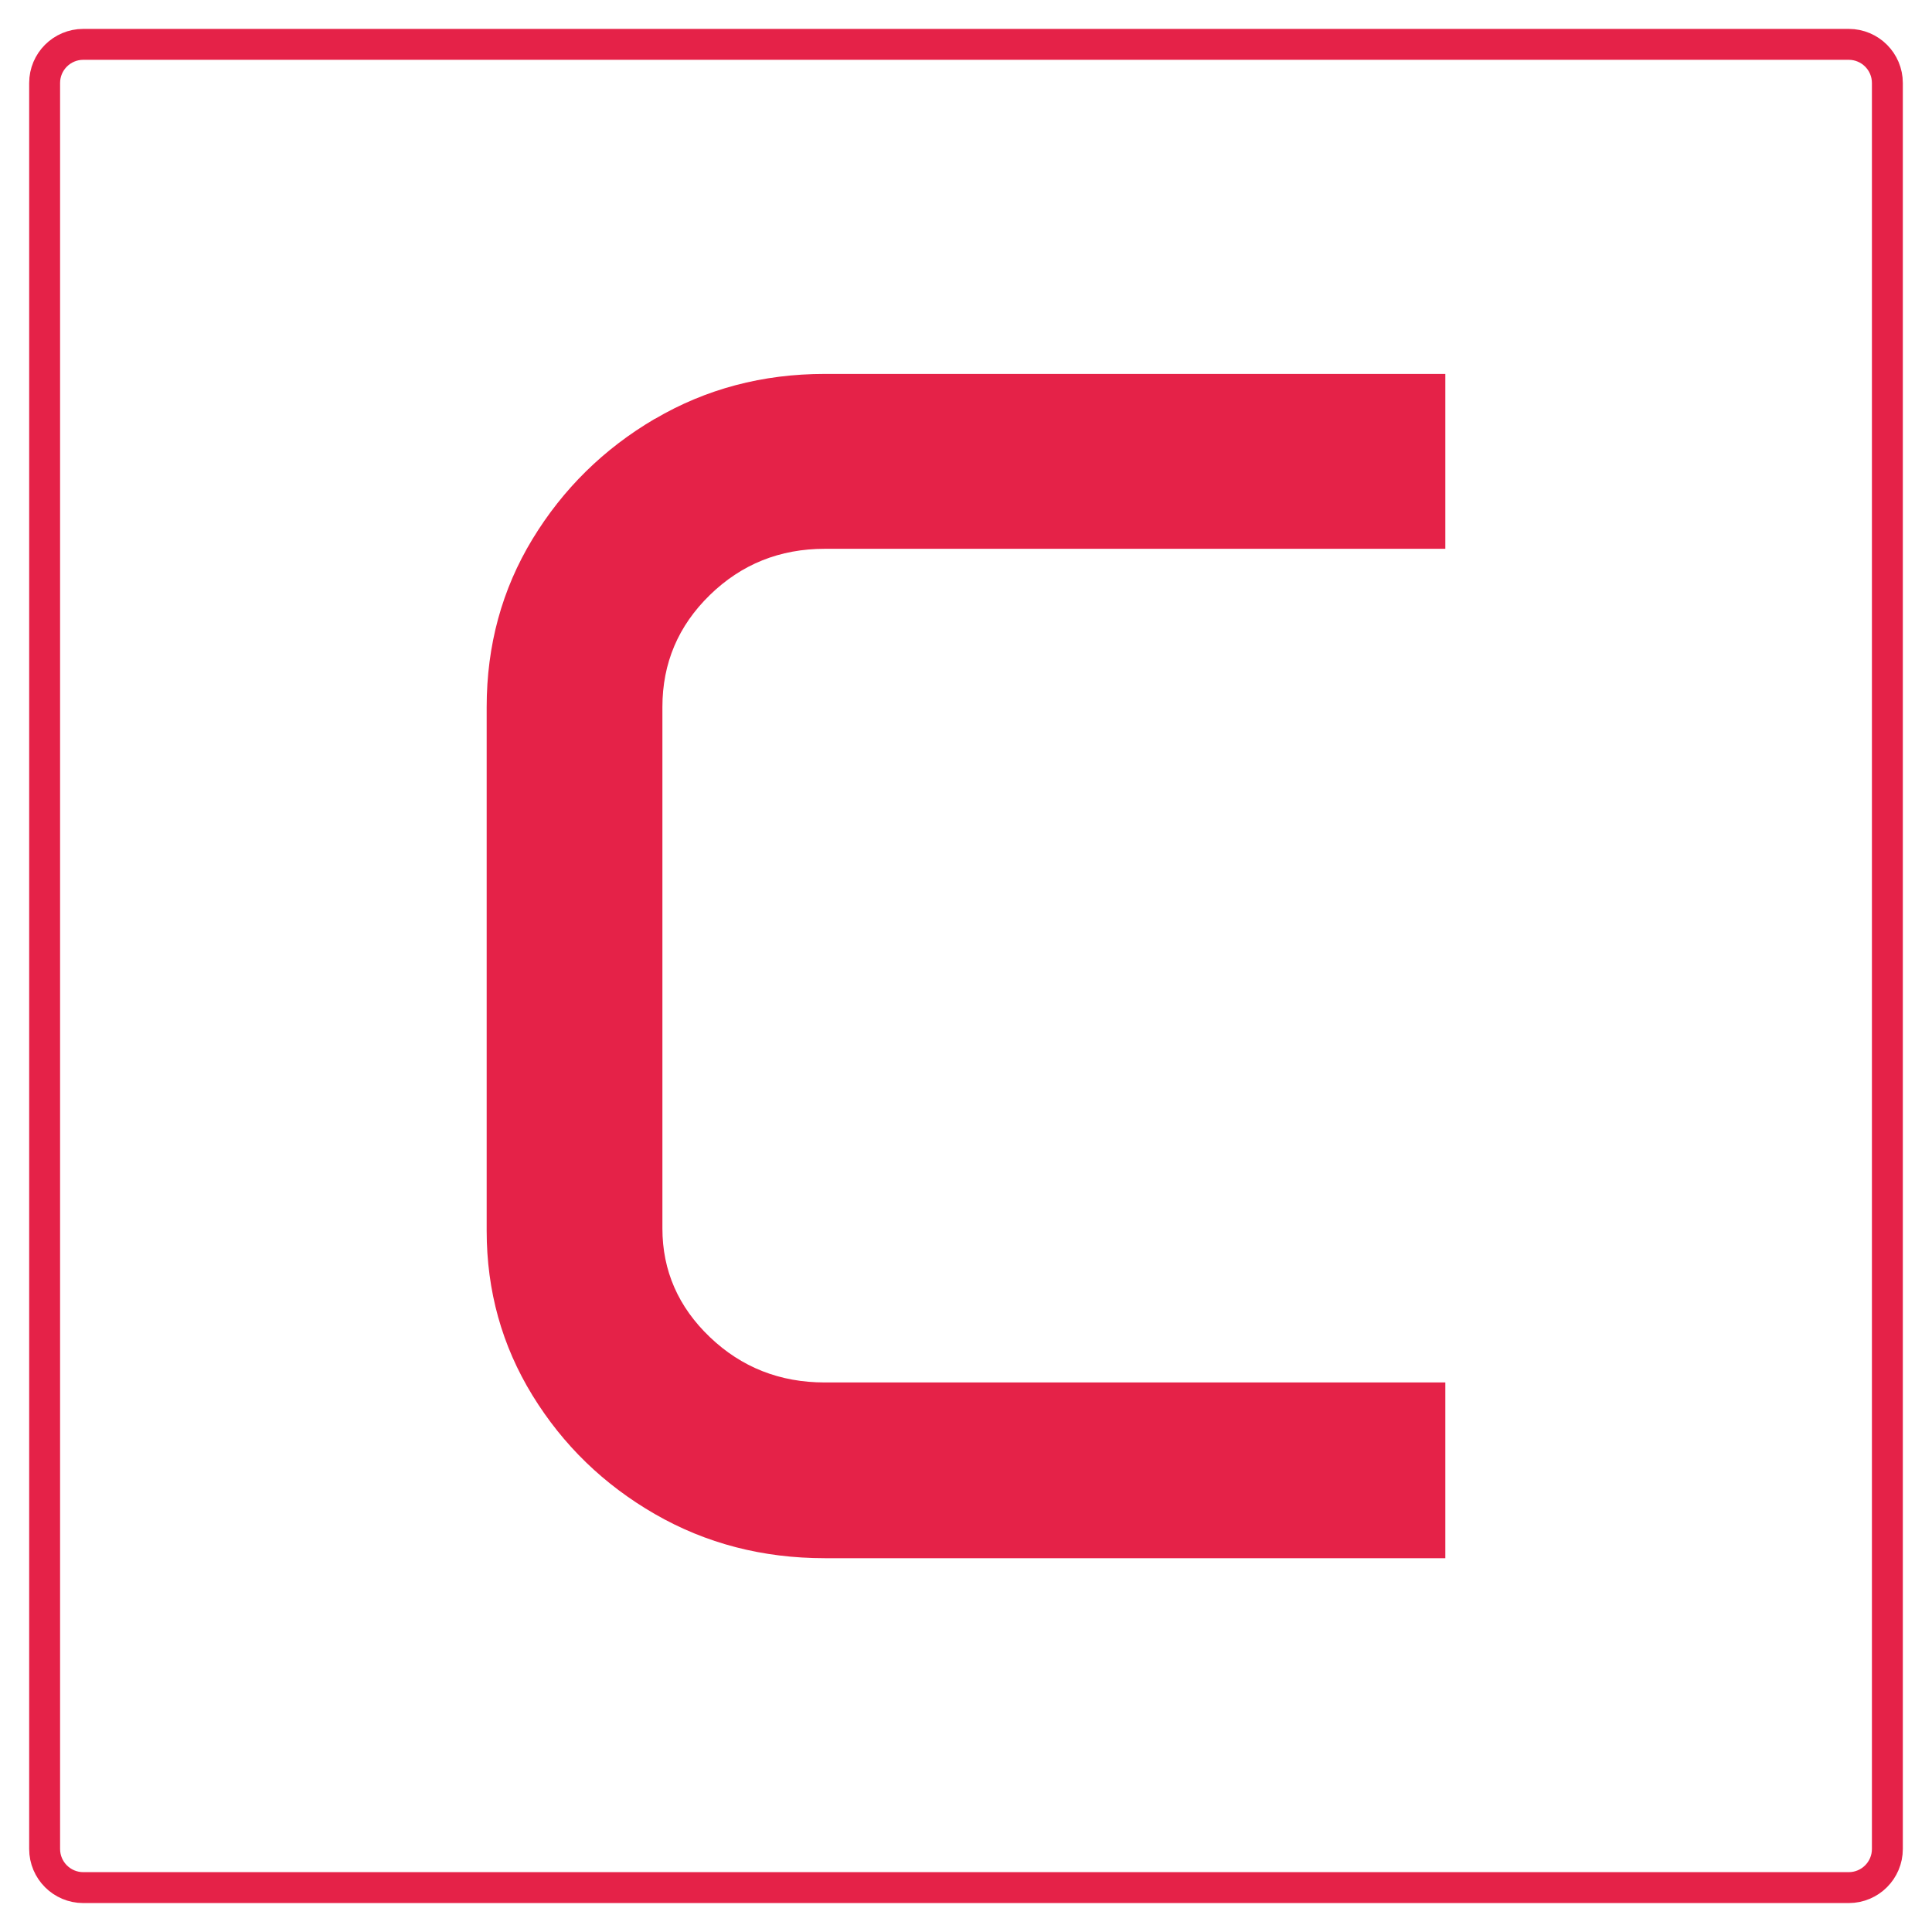
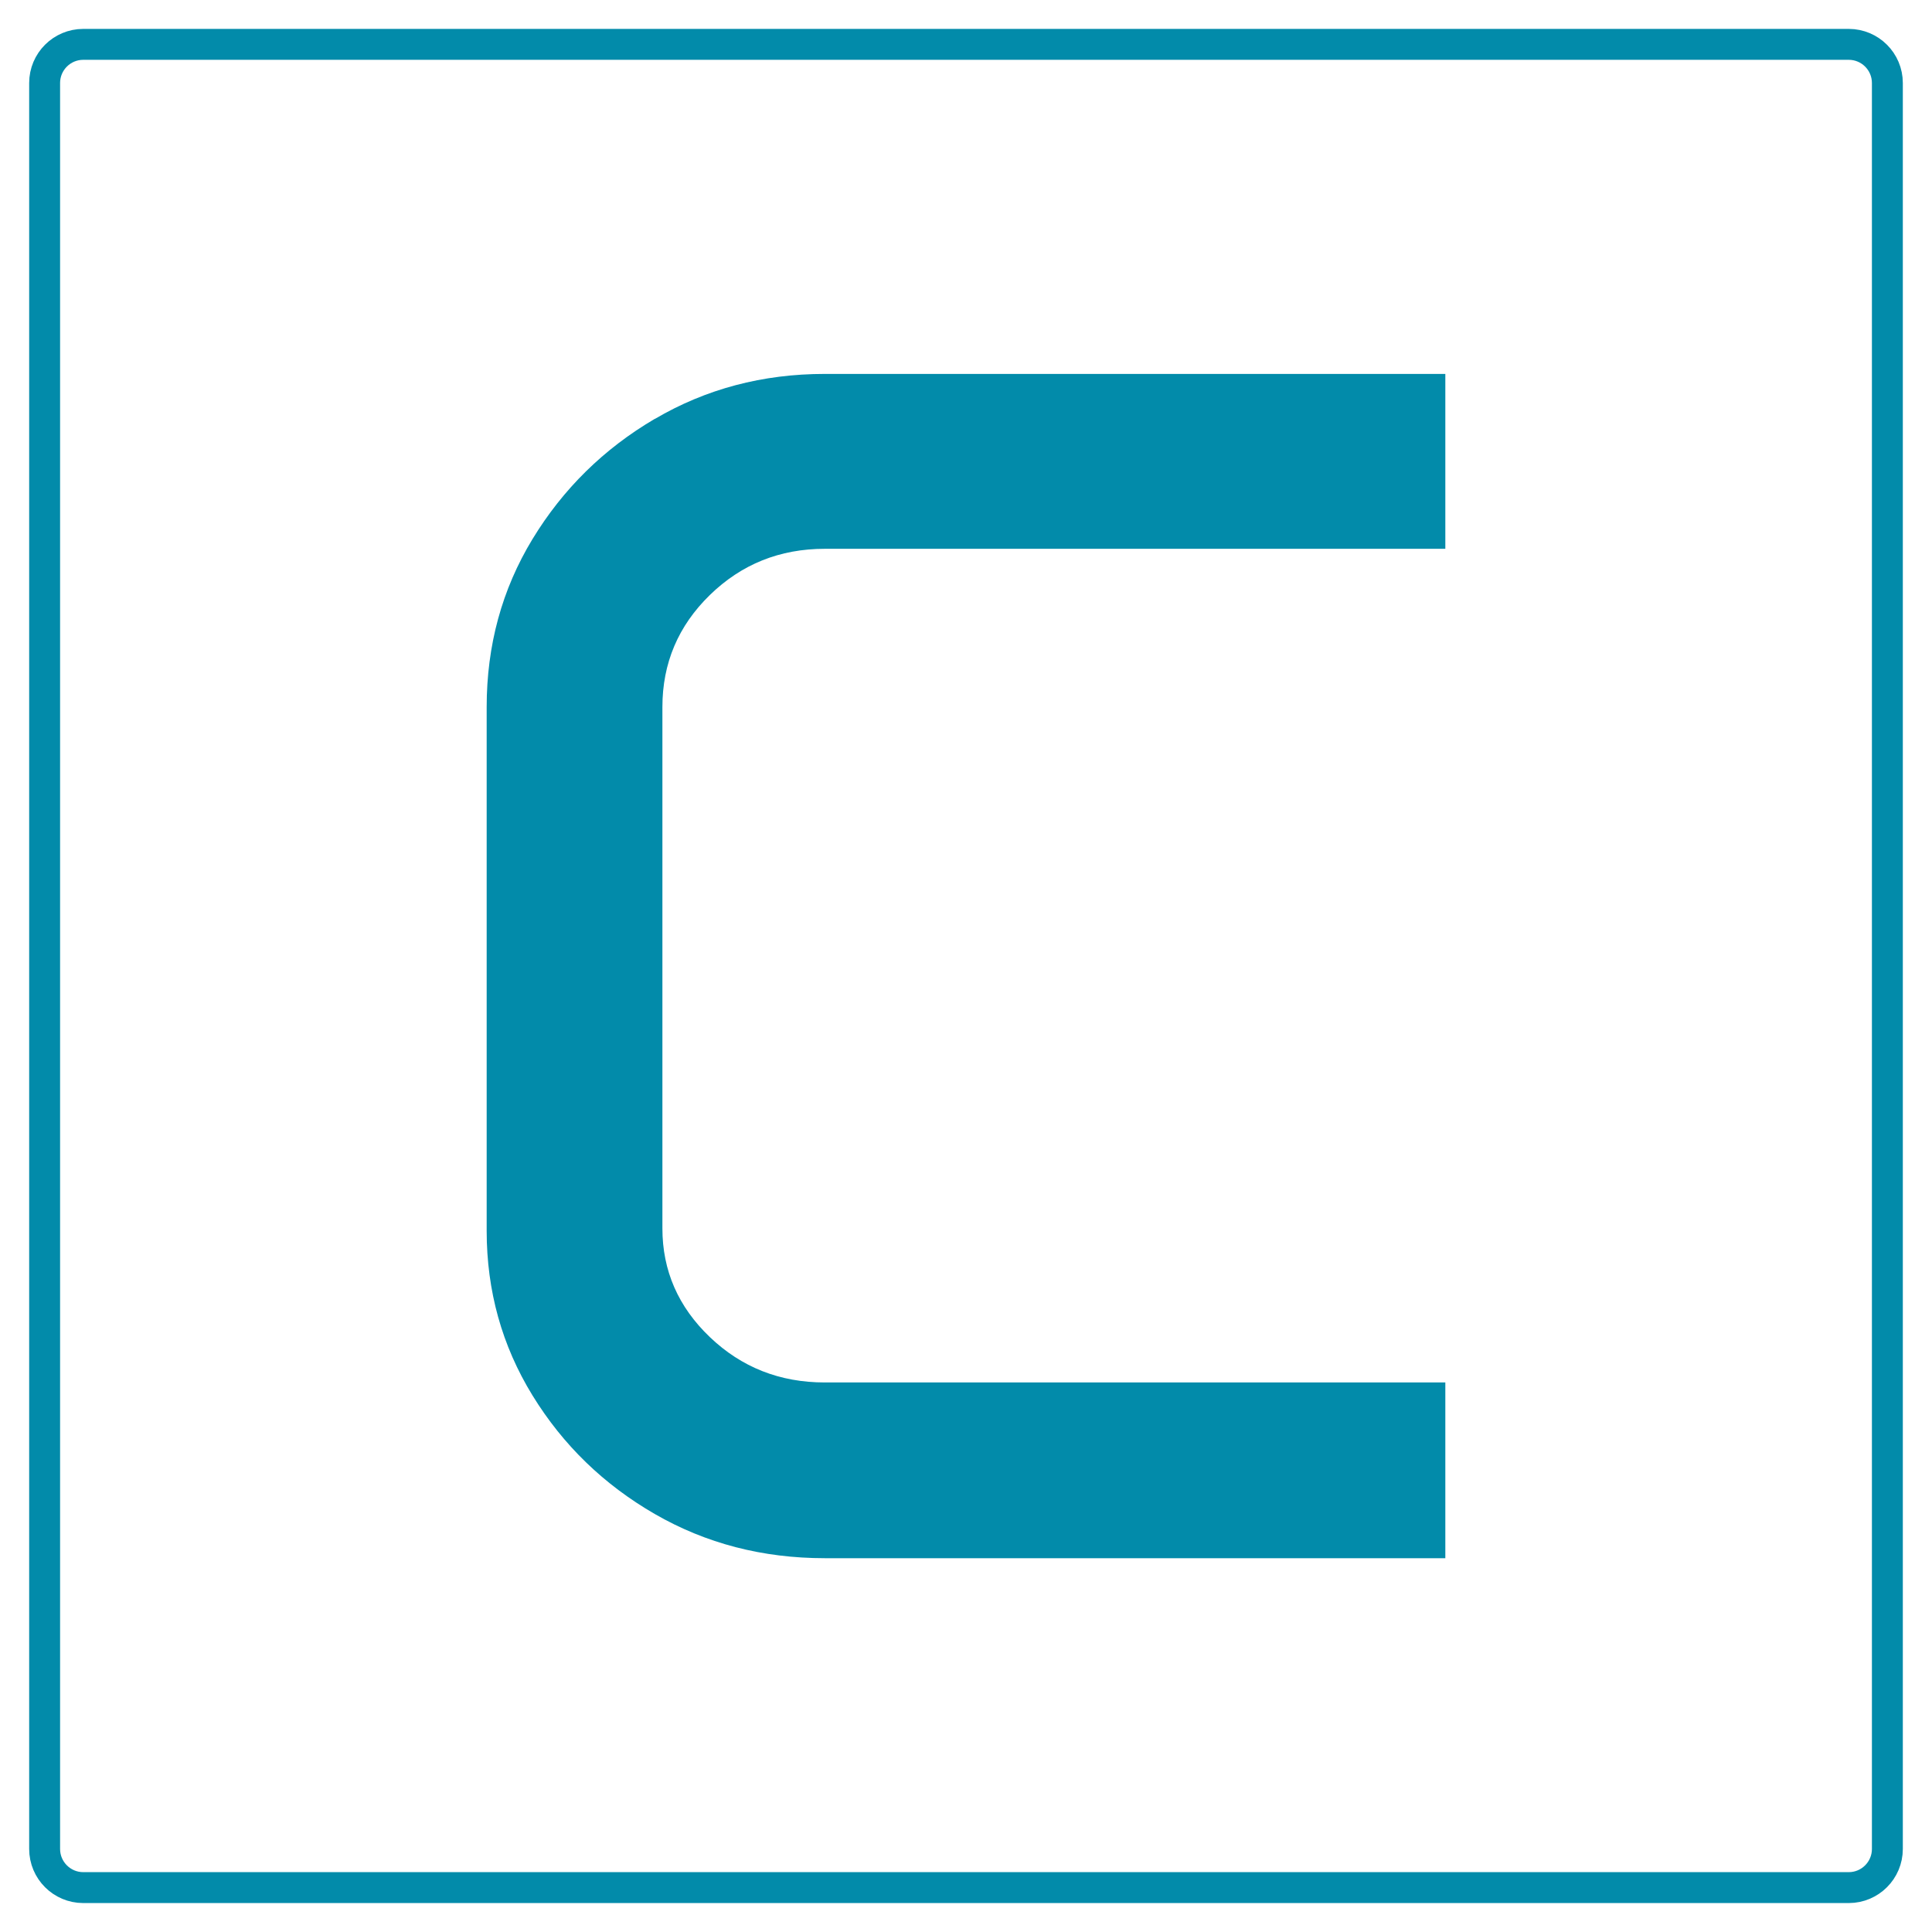
<svg xmlns="http://www.w3.org/2000/svg" viewBox="0 0 500 500">
-   <rect x="11.55" y="11.48" width="476.9" height="477.03" rx="10" fill="none" stroke="#e52248" stroke-width="8" />
-   <path fill="#e52248" d="M169.49,108.38c-13.22,7.76-23.78,18.14-31.69,31.15-7.9,13.01-11.85,27.49-11.85,43.44v135.58c0,15.52,3.95,29.71,11.85,42.57,7.9,12.86,18.47,23.1,31.69,30.72,13.22,7.62,27.88,11.42,43.97,11.42h160.59v-45.48h-160.59c-11.64,0-21.55-3.91-29.75-11.74-8.19-7.83-12.28-17.21-12.28-28.13v-134.93c0-11.35,4.09-21.01,12.28-28.99,8.19-7.98,18.11-11.96,29.75-11.96h160.59v-45.26h-160.59c-16.09,0-30.75,3.88-43.97,11.64Z" />
+   <rect x="11.55" y="11.48" width="476.9" height="477.03" rx="10" fill="none" stroke="#028baa" stroke-width="8" />
+   <path fill="#028baa" d="M169.49,108.38c-13.22,7.76-23.78,18.14-31.69,31.15-7.9,13.01-11.85,27.49-11.85,43.44v135.58c0,15.52,3.95,29.71,11.85,42.57,7.9,12.86,18.47,23.1,31.69,30.72,13.22,7.62,27.88,11.42,43.97,11.42h160.59v-45.48h-160.59c-11.64,0-21.55-3.91-29.75-11.74-8.19-7.83-12.28-17.21-12.28-28.13v-134.93c0-11.35,4.09-21.01,12.28-28.99,8.19-7.98,18.11-11.96,29.75-11.96h160.59v-45.26h-160.59c-16.09,0-30.75,3.88-43.97,11.64Z" />
</svg>
